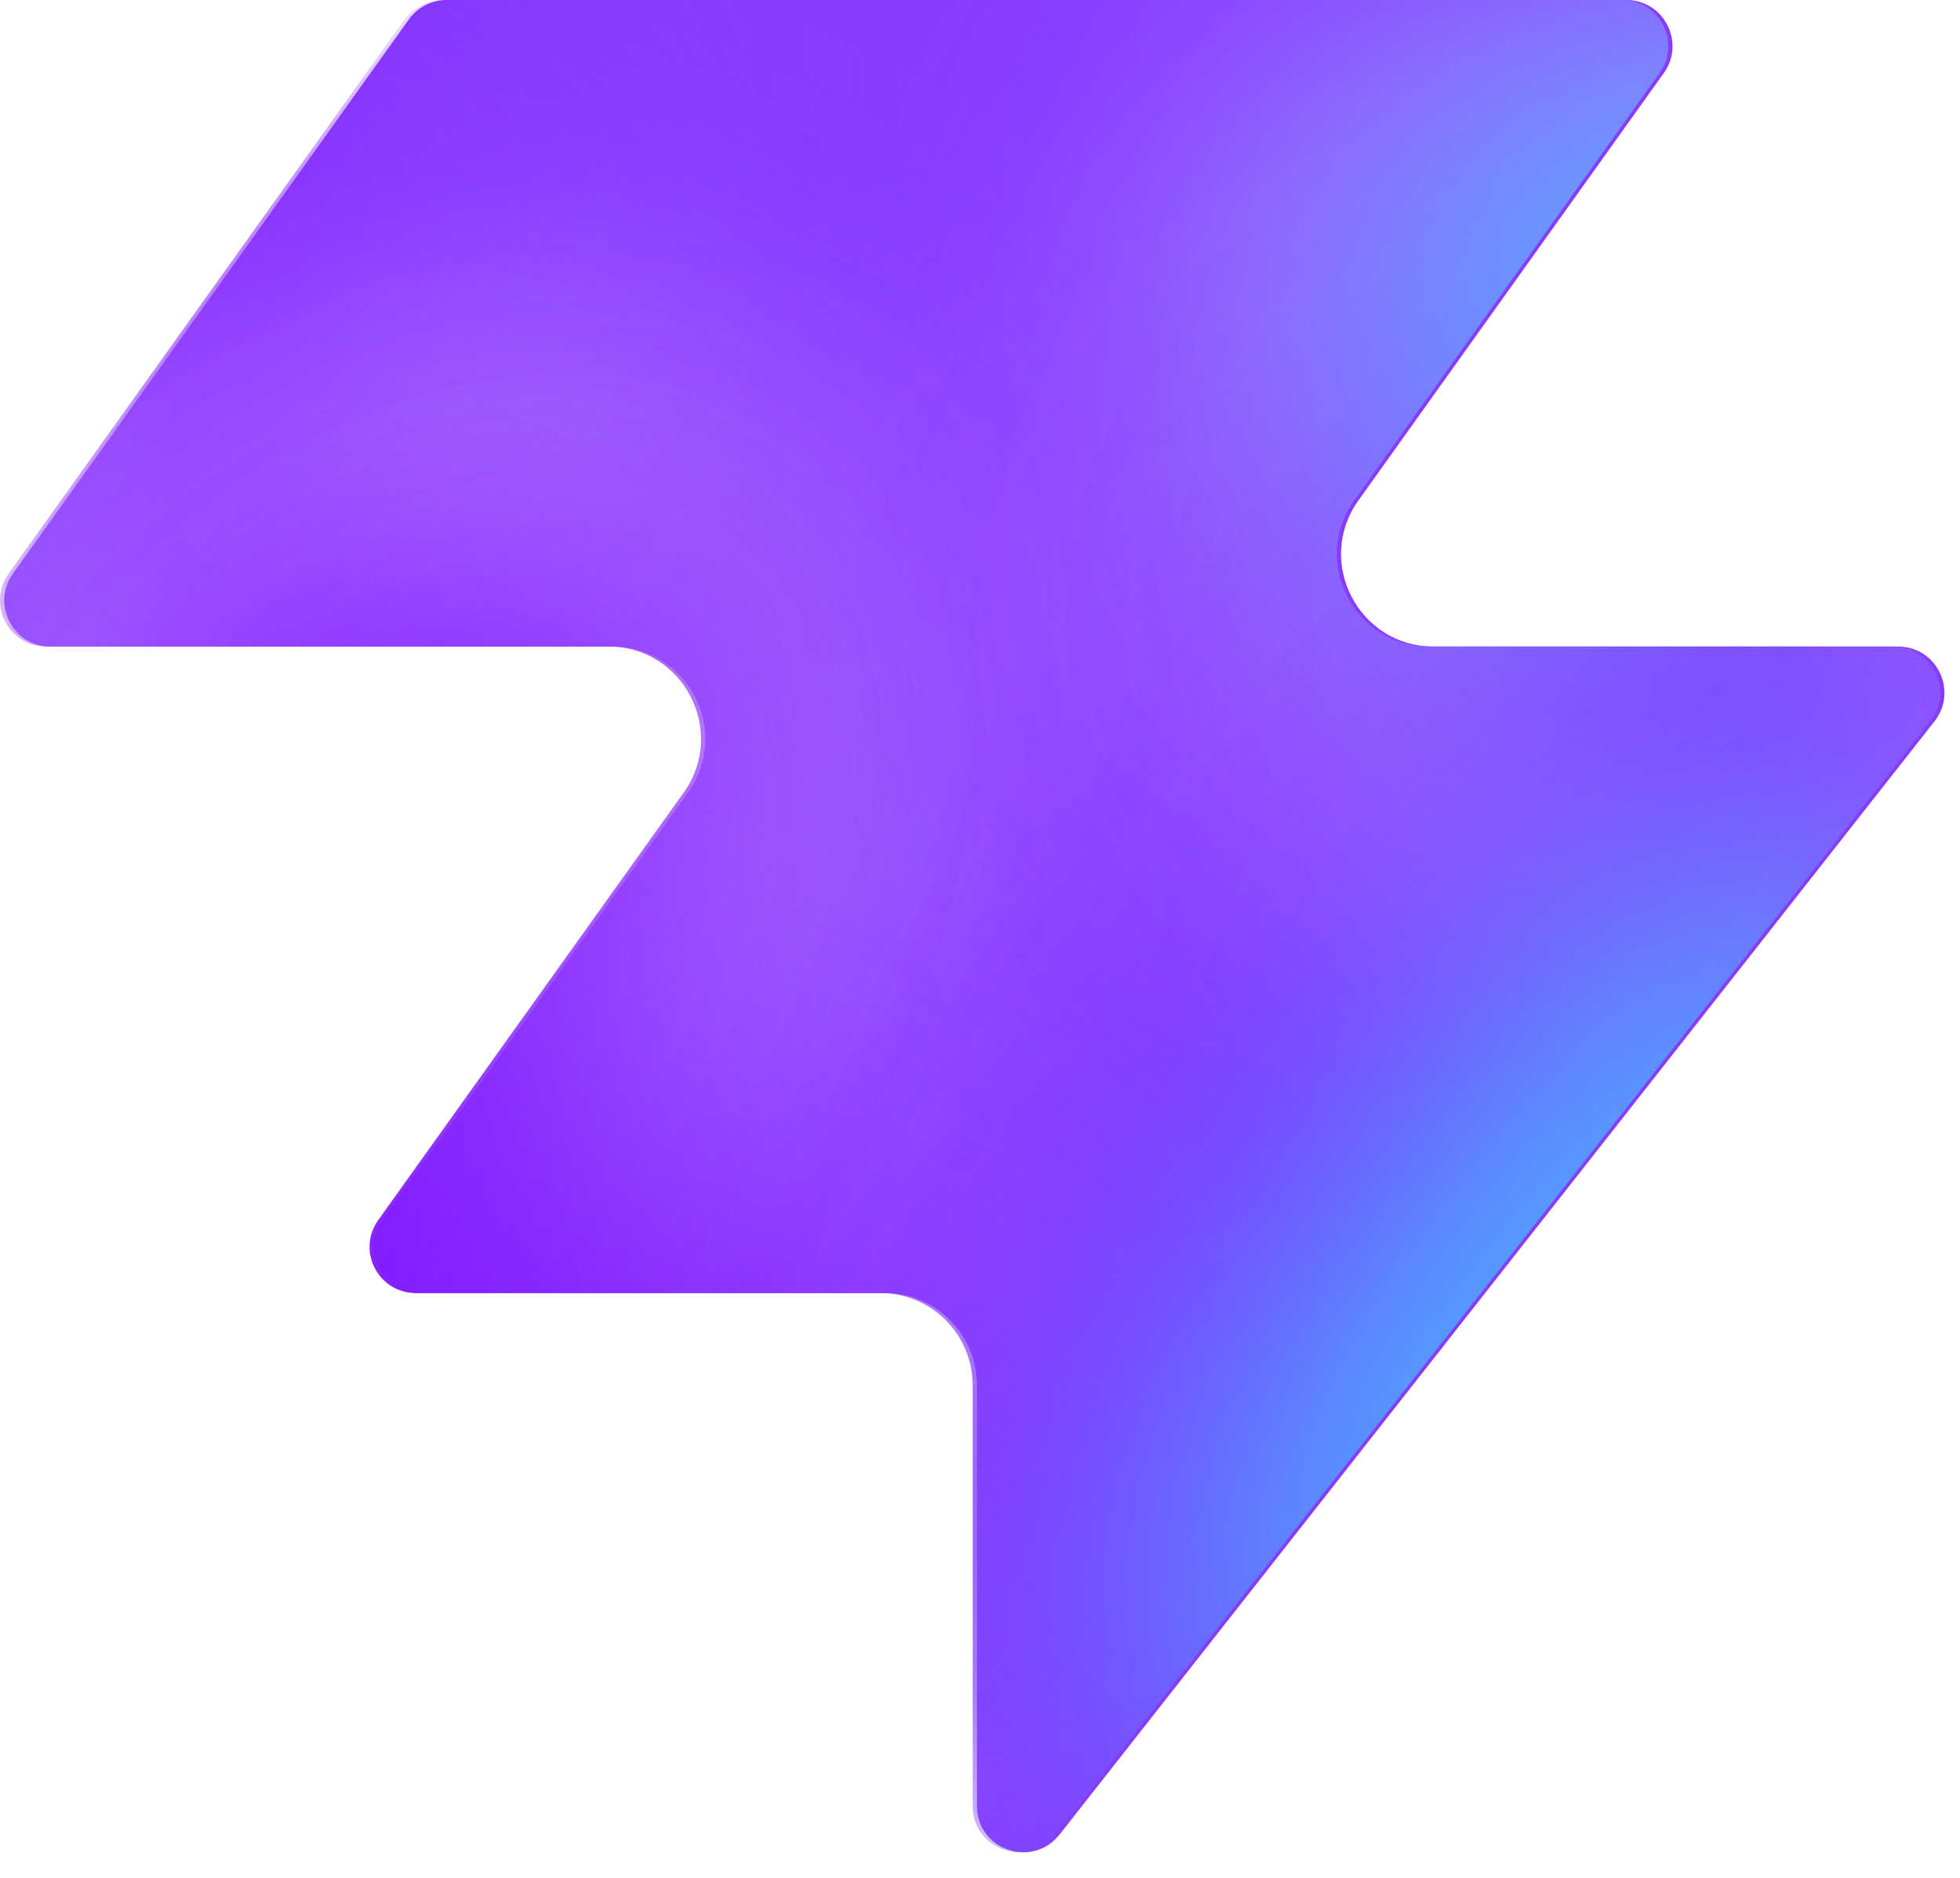
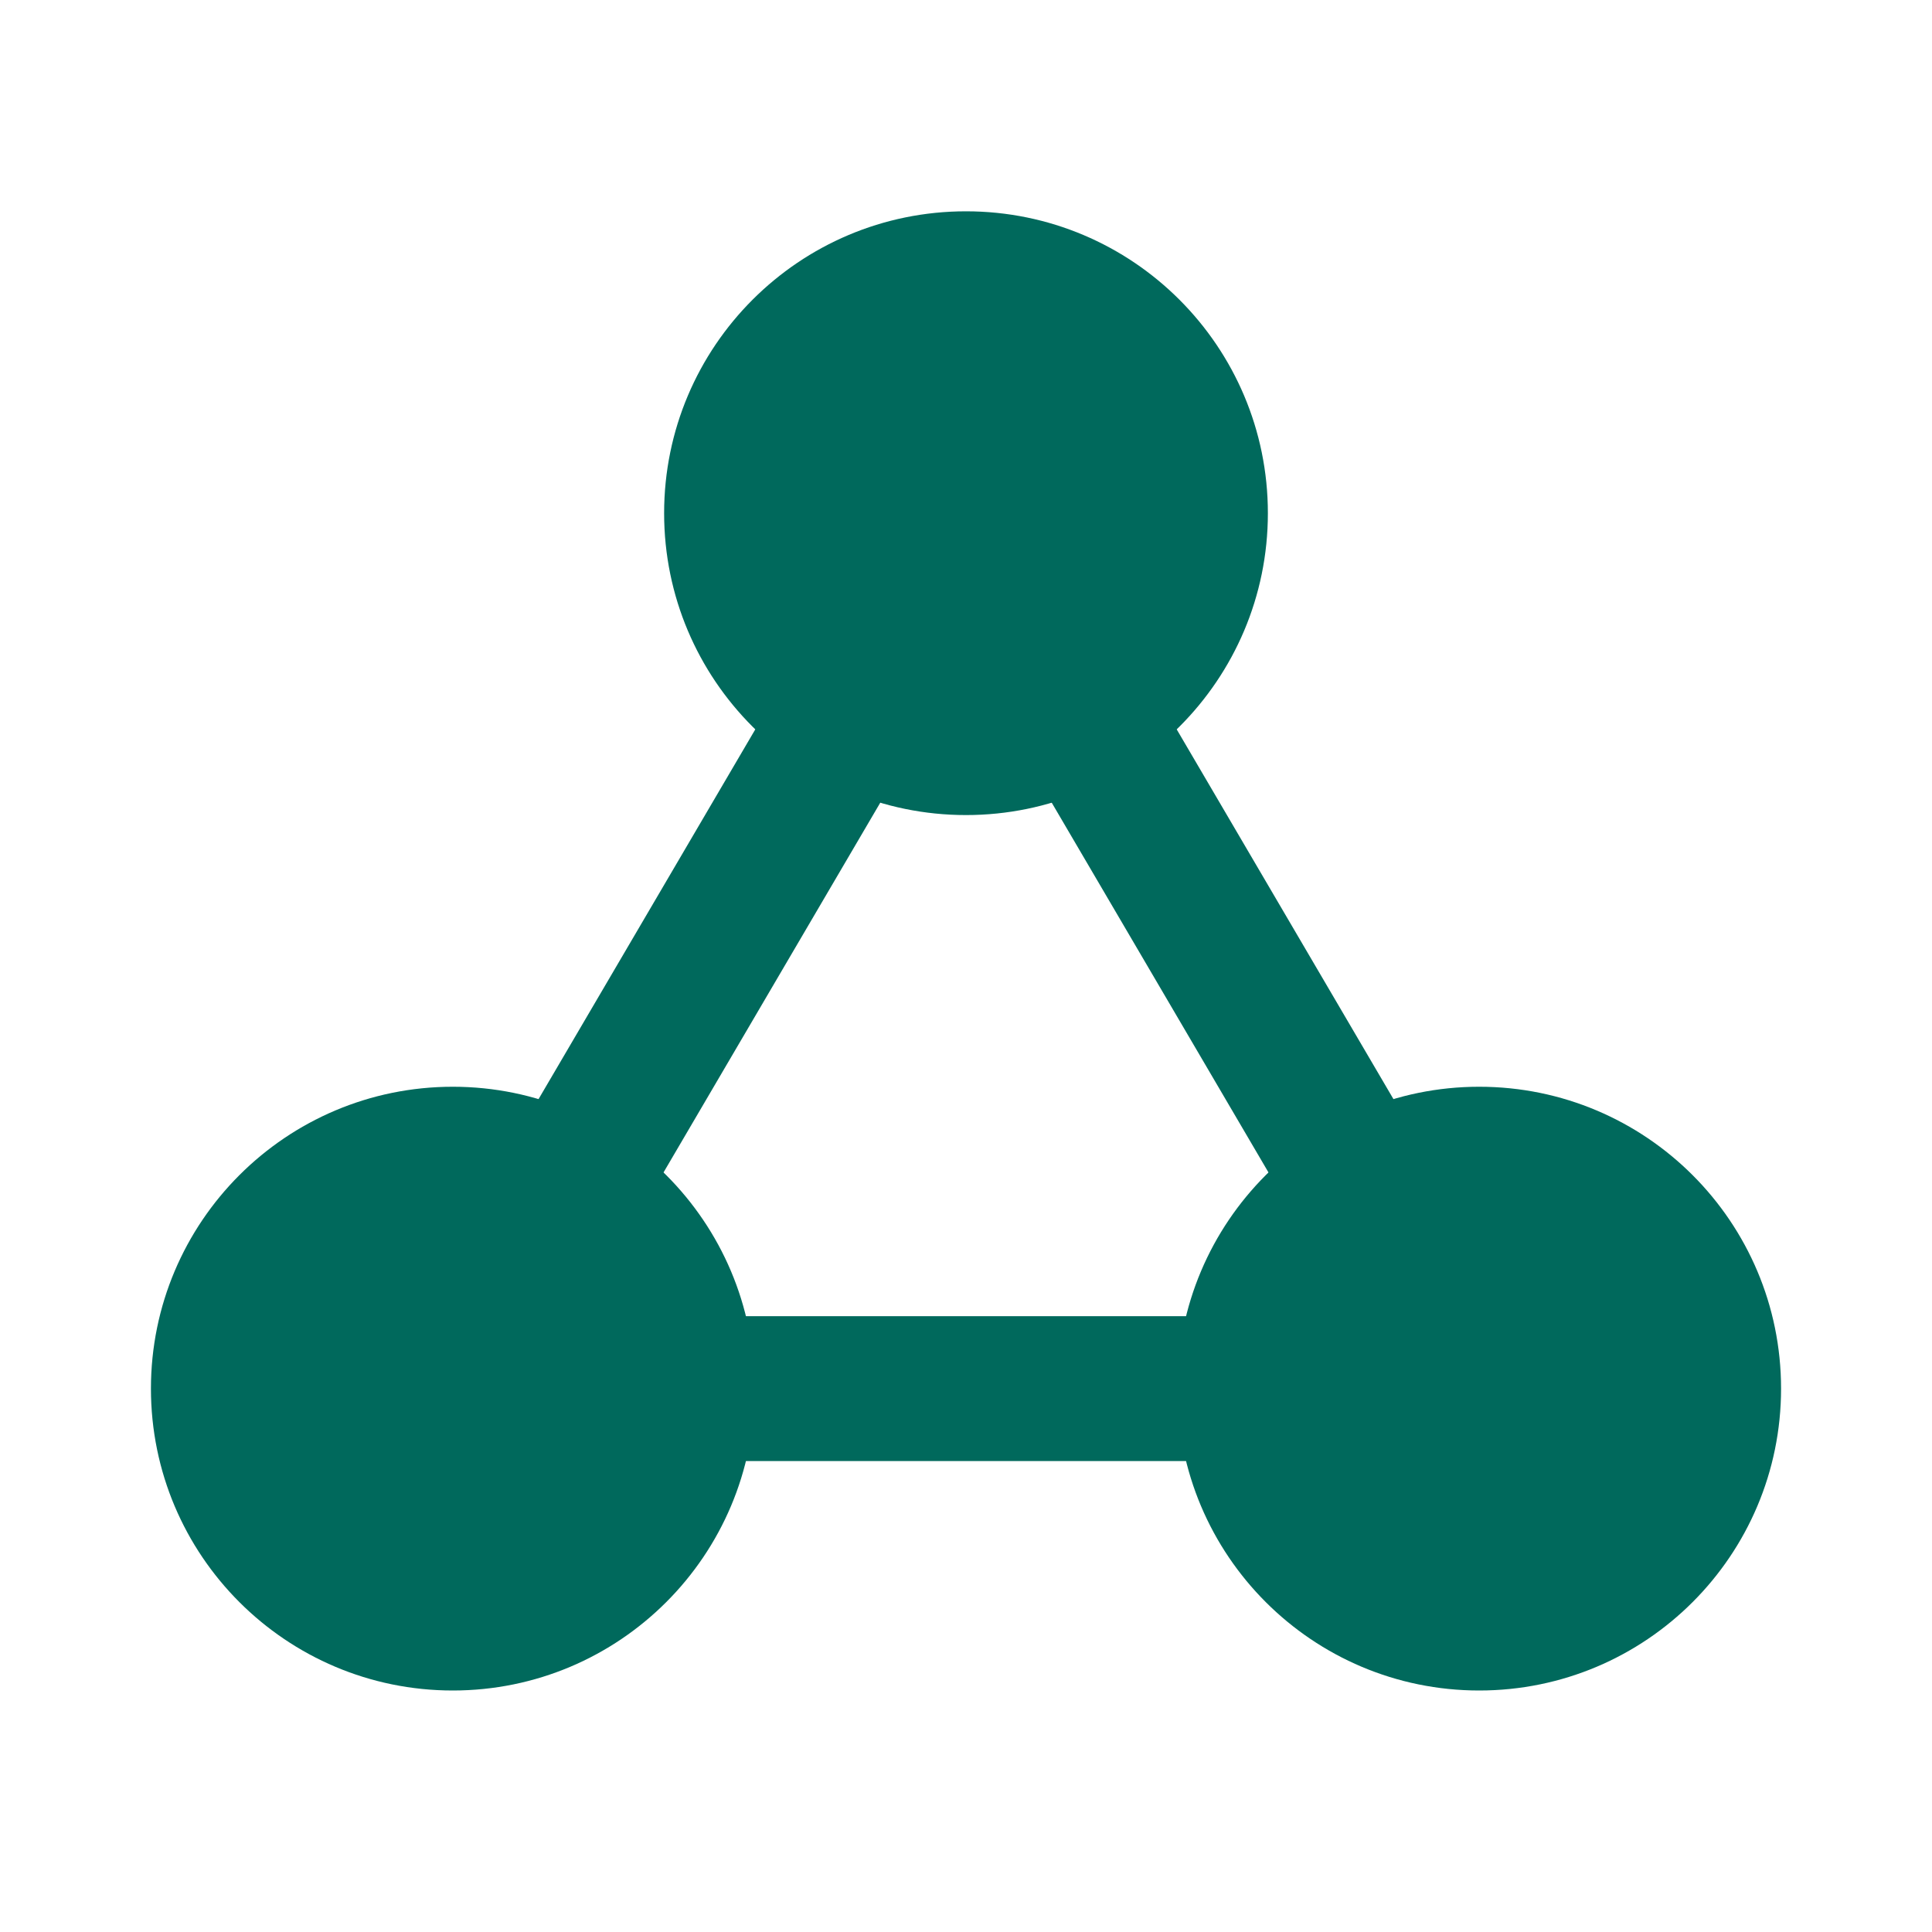
- <svg xmlns="http://www.w3.org/2000/svg" width="48" height="46" fill="none" viewBox="0 0 48 46">
-   <path fill="#863bff" d="M25.946 44.938c-.664.845-2.021.375-2.021-.698V33.937a2.26 2.26 0 0 0-2.262-2.262H10.287c-.92 0-1.456-1.04-.92-1.788l7.48-10.471c1.07-1.497 0-3.578-1.842-3.578H1.237c-.92 0-1.456-1.04-.92-1.788L10.013.474c.214-.297.556-.474.92-.474h28.894c.92 0 1.456 1.04.92 1.788l-7.48 10.471c-1.07 1.498 0 3.579 1.842 3.579h11.377c.943 0 1.473 1.088.89 1.83L25.947 44.94z" style="fill:#863bff;fill:color(display-p3 .525 .23 1);fill-opacity:1" />
-   <mask id="a" width="48" height="46" x="0" y="0" maskUnits="userSpaceOnUse" style="mask-type:alpha">
-     <path fill="#000" d="M25.842 44.938c-.664.844-2.021.375-2.021-.698V33.937a2.26 2.26 0 0 0-2.262-2.262H10.183c-.92 0-1.456-1.04-.92-1.788l7.48-10.471c1.07-1.498 0-3.579-1.842-3.579H1.133c-.92 0-1.456-1.04-.92-1.787L9.91.473c.214-.297.556-.474.92-.474h28.894c.92 0 1.456 1.04.92 1.788l-7.48 10.471c-1.07 1.498 0 3.578 1.842 3.578h11.377c.943 0 1.473 1.088.89 1.832L25.843 44.94z" style="fill:#000;fill-opacity:1" />
-   </mask>
-   <g mask="url(#a)">
-     <g filter="url(#b)">
-       <ellipse cx="5.508" cy="14.704" fill="#ede6ff" rx="5.508" ry="14.704" style="fill:#ede6ff;fill:color(display-p3 .927 .903 1);fill-opacity:1" transform="matrix(.00324 1 1 -.00324 -4.47 31.516)" />
-     </g>
-     <g filter="url(#c)">
-       <ellipse cx="10.399" cy="29.851" fill="#ede6ff" rx="10.399" ry="29.851" style="fill:#ede6ff;fill:color(display-p3 .927 .903 1);fill-opacity:1" transform="matrix(.00324 1 1 -.00324 -39.328 7.883)" />
-     </g>
-     <g filter="url(#d)">
-       <ellipse cx="5.508" cy="30.487" fill="#7e14ff" rx="5.508" ry="30.487" style="fill:#7e14ff;fill:color(display-p3 .492 .077 1);fill-opacity:1" transform="rotate(89.814 -25.913 -14.639)scale(1 -1)" />
-     </g>
-     <g filter="url(#e)">
-       <ellipse cx="5.508" cy="30.599" fill="#7e14ff" rx="5.508" ry="30.599" style="fill:#7e14ff;fill:color(display-p3 .492 .077 1);fill-opacity:1" transform="rotate(89.814 -32.644 -3.334)scale(1 -1)" />
-     </g>
-     <g filter="url(#f)">
-       <ellipse cx="5.508" cy="30.599" fill="#7e14ff" rx="5.508" ry="30.599" style="fill:#7e14ff;fill:color(display-p3 .492 .077 1);fill-opacity:1" transform="matrix(.00324 1 1 -.00324 -34.34 30.47)" />
-     </g>
-     <g filter="url(#g)">
-       <ellipse cx="14.072" cy="22.078" fill="#ede6ff" rx="14.072" ry="22.078" style="fill:#ede6ff;fill:color(display-p3 .927 .903 1);fill-opacity:1" transform="rotate(93.35 24.506 48.493)scale(-1 1)" />
-     </g>
-     <g filter="url(#h)">
-       <ellipse cx="3.47" cy="21.501" fill="#7e14ff" rx="3.47" ry="21.501" style="fill:#7e14ff;fill:color(display-p3 .492 .077 1);fill-opacity:1" transform="rotate(89.009 28.708 47.59)scale(-1 1)" />
-     </g>
-     <g filter="url(#i)">
-       <ellipse cx="3.47" cy="21.501" fill="#7e14ff" rx="3.47" ry="21.501" style="fill:#7e14ff;fill:color(display-p3 .492 .077 1);fill-opacity:1" transform="rotate(89.009 28.708 47.59)scale(-1 1)" />
-     </g>
-     <g filter="url(#j)">
-       <ellipse cx=".387" cy="8.972" fill="#7e14ff" rx="4.407" ry="29.108" style="fill:#7e14ff;fill:color(display-p3 .492 .077 1);fill-opacity:1" transform="rotate(39.51 .387 8.972)" />
-     </g>
-     <g filter="url(#k)">
-       <ellipse cx="47.523" cy="-6.092" fill="#7e14ff" rx="4.407" ry="29.108" style="fill:#7e14ff;fill:color(display-p3 .492 .077 1);fill-opacity:1" transform="rotate(37.892 47.523 -6.092)" />
-     </g>
-     <g filter="url(#l)">
-       <ellipse cx="41.412" cy="6.333" fill="#47bfff" rx="5.971" ry="9.665" style="fill:#47bfff;fill:color(display-p3 .28 .748 1);fill-opacity:1" transform="rotate(37.892 41.412 6.333)" />
-     </g>
-     <g filter="url(#m)">
-       <ellipse cx="-1.879" cy="38.332" fill="#7e14ff" rx="4.407" ry="29.108" style="fill:#7e14ff;fill:color(display-p3 .492 .077 1);fill-opacity:1" transform="rotate(37.892 -1.88 38.332)" />
-     </g>
-     <g filter="url(#n)">
-       <ellipse cx="-1.879" cy="38.332" fill="#7e14ff" rx="4.407" ry="29.108" style="fill:#7e14ff;fill:color(display-p3 .492 .077 1);fill-opacity:1" transform="rotate(37.892 -1.88 38.332)" />
-     </g>
-     <g filter="url(#o)">
-       <ellipse cx="35.651" cy="29.907" fill="#7e14ff" rx="4.407" ry="29.108" style="fill:#7e14ff;fill:color(display-p3 .492 .077 1);fill-opacity:1" transform="rotate(37.892 35.651 29.907)" />
-     </g>
-     <g filter="url(#p)">
-       <ellipse cx="38.418" cy="32.4" fill="#47bfff" rx="5.971" ry="15.297" style="fill:#47bfff;fill:color(display-p3 .28 .748 1);fill-opacity:1" transform="rotate(37.892 38.418 32.4)" />
-     </g>
+ <svg xmlns="http://www.w3.org/2000/svg" viewBox="0 0 32 32" role="img" aria-label="React Nexus">
+   <style>
+     .nod { fill: #00695c; }
+     .lank { stroke: #00695c; }
+     @media (prefers-color-scheme: dark) {
+       .nod { fill: #5eead4; }
+       .lank { stroke: #5eead4; }
+     }
+   </style>
+   <g class="lank" fill="none" stroke-width="2.4" stroke-linecap="round">
+     <path d="M16 8.5 7.5 23" />
+     <path d="M16 8.5 24.5 23" />
+     <path d="M7.5 23h17" />
  </g>
-   <defs>
-     <filter id="b" width="60.045" height="41.654" x="-19.77" y="16.149" color-interpolation-filters="sRGB" filterUnits="userSpaceOnUse">
-       <feFlood flood-opacity="0" result="BackgroundImageFix" />
-       <feBlend in="SourceGraphic" in2="BackgroundImageFix" result="shape" />
-       <feGaussianBlur result="effect1_foregroundBlur_2002_17158" stdDeviation="7.659" />
-     </filter>
-     <filter id="c" width="90.34" height="51.437" x="-54.613" y="-7.533" color-interpolation-filters="sRGB" filterUnits="userSpaceOnUse">
-       <feFlood flood-opacity="0" result="BackgroundImageFix" />
-       <feBlend in="SourceGraphic" in2="BackgroundImageFix" result="shape" />
-       <feGaussianBlur result="effect1_foregroundBlur_2002_17158" stdDeviation="7.659" />
-     </filter>
-     <filter id="d" width="79.355" height="29.4" x="-49.64" y="2.03" color-interpolation-filters="sRGB" filterUnits="userSpaceOnUse">
-       <feFlood flood-opacity="0" result="BackgroundImageFix" />
-       <feBlend in="SourceGraphic" in2="BackgroundImageFix" result="shape" />
-       <feGaussianBlur result="effect1_foregroundBlur_2002_17158" stdDeviation="4.596" />
-     </filter>
-     <filter id="e" width="79.579" height="29.4" x="-45.045" y="20.029" color-interpolation-filters="sRGB" filterUnits="userSpaceOnUse">
-       <feFlood flood-opacity="0" result="BackgroundImageFix" />
-       <feBlend in="SourceGraphic" in2="BackgroundImageFix" result="shape" />
-       <feGaussianBlur result="effect1_foregroundBlur_2002_17158" stdDeviation="4.596" />
-     </filter>
-     <filter id="f" width="79.579" height="29.4" x="-43.513" y="21.178" color-interpolation-filters="sRGB" filterUnits="userSpaceOnUse">
-       <feFlood flood-opacity="0" result="BackgroundImageFix" />
-       <feBlend in="SourceGraphic" in2="BackgroundImageFix" result="shape" />
-       <feGaussianBlur result="effect1_foregroundBlur_2002_17158" stdDeviation="4.596" />
-     </filter>
-     <filter id="g" width="74.749" height="58.852" x="15.756" y="-17.901" color-interpolation-filters="sRGB" filterUnits="userSpaceOnUse">
-       <feFlood flood-opacity="0" result="BackgroundImageFix" />
-       <feBlend in="SourceGraphic" in2="BackgroundImageFix" result="shape" />
-       <feGaussianBlur result="effect1_foregroundBlur_2002_17158" stdDeviation="7.659" />
-     </filter>
-     <filter id="h" width="61.377" height="25.362" x="23.548" y="2.284" color-interpolation-filters="sRGB" filterUnits="userSpaceOnUse">
-       <feFlood flood-opacity="0" result="BackgroundImageFix" />
-       <feBlend in="SourceGraphic" in2="BackgroundImageFix" result="shape" />
-       <feGaussianBlur result="effect1_foregroundBlur_2002_17158" stdDeviation="4.596" />
-     </filter>
-     <filter id="i" width="61.377" height="25.362" x="23.548" y="2.284" color-interpolation-filters="sRGB" filterUnits="userSpaceOnUse">
-       <feFlood flood-opacity="0" result="BackgroundImageFix" />
-       <feBlend in="SourceGraphic" in2="BackgroundImageFix" result="shape" />
-       <feGaussianBlur result="effect1_foregroundBlur_2002_17158" stdDeviation="4.596" />
-     </filter>
-     <filter id="j" width="56.045" height="63.649" x="-27.636" y="-22.853" color-interpolation-filters="sRGB" filterUnits="userSpaceOnUse">
-       <feFlood flood-opacity="0" result="BackgroundImageFix" />
-       <feBlend in="SourceGraphic" in2="BackgroundImageFix" result="shape" />
-       <feGaussianBlur result="effect1_foregroundBlur_2002_17158" stdDeviation="4.596" />
-     </filter>
-     <filter id="k" width="54.814" height="64.646" x="20.116" y="-38.415" color-interpolation-filters="sRGB" filterUnits="userSpaceOnUse">
-       <feFlood flood-opacity="0" result="BackgroundImageFix" />
-       <feBlend in="SourceGraphic" in2="BackgroundImageFix" result="shape" />
-       <feGaussianBlur result="effect1_foregroundBlur_2002_17158" stdDeviation="4.596" />
-     </filter>
-     <filter id="l" width="33.541" height="35.313" x="24.641" y="-11.323" color-interpolation-filters="sRGB" filterUnits="userSpaceOnUse">
-       <feFlood flood-opacity="0" result="BackgroundImageFix" />
-       <feBlend in="SourceGraphic" in2="BackgroundImageFix" result="shape" />
-       <feGaussianBlur result="effect1_foregroundBlur_2002_17158" stdDeviation="4.596" />
-     </filter>
-     <filter id="m" width="54.814" height="64.646" x="-29.286" y="6.009" color-interpolation-filters="sRGB" filterUnits="userSpaceOnUse">
-       <feFlood flood-opacity="0" result="BackgroundImageFix" />
-       <feBlend in="SourceGraphic" in2="BackgroundImageFix" result="shape" />
-       <feGaussianBlur result="effect1_foregroundBlur_2002_17158" stdDeviation="4.596" />
-     </filter>
-     <filter id="n" width="54.814" height="64.646" x="-29.286" y="6.009" color-interpolation-filters="sRGB" filterUnits="userSpaceOnUse">
-       <feFlood flood-opacity="0" result="BackgroundImageFix" />
-       <feBlend in="SourceGraphic" in2="BackgroundImageFix" result="shape" />
-       <feGaussianBlur result="effect1_foregroundBlur_2002_17158" stdDeviation="4.596" />
-     </filter>
-     <filter id="o" width="54.814" height="64.646" x="8.244" y="-2.416" color-interpolation-filters="sRGB" filterUnits="userSpaceOnUse">
-       <feFlood flood-opacity="0" result="BackgroundImageFix" />
-       <feBlend in="SourceGraphic" in2="BackgroundImageFix" result="shape" />
-       <feGaussianBlur result="effect1_foregroundBlur_2002_17158" stdDeviation="4.596" />
-     </filter>
-     <filter id="p" width="39.409" height="43.623" x="18.713" y="10.588" color-interpolation-filters="sRGB" filterUnits="userSpaceOnUse">
-       <feFlood flood-opacity="0" result="BackgroundImageFix" />
-       <feBlend in="SourceGraphic" in2="BackgroundImageFix" result="shape" />
-       <feGaussianBlur result="effect1_foregroundBlur_2002_17158" stdDeviation="4.596" />
-     </filter>
-   </defs>
+   <g class="nod">
+     <circle cx="16" cy="8.5" r="5" />
+     <circle cx="7.5" cy="23" r="5" />
+     <circle cx="24.5" cy="23" r="5" />
+   </g>
</svg>
